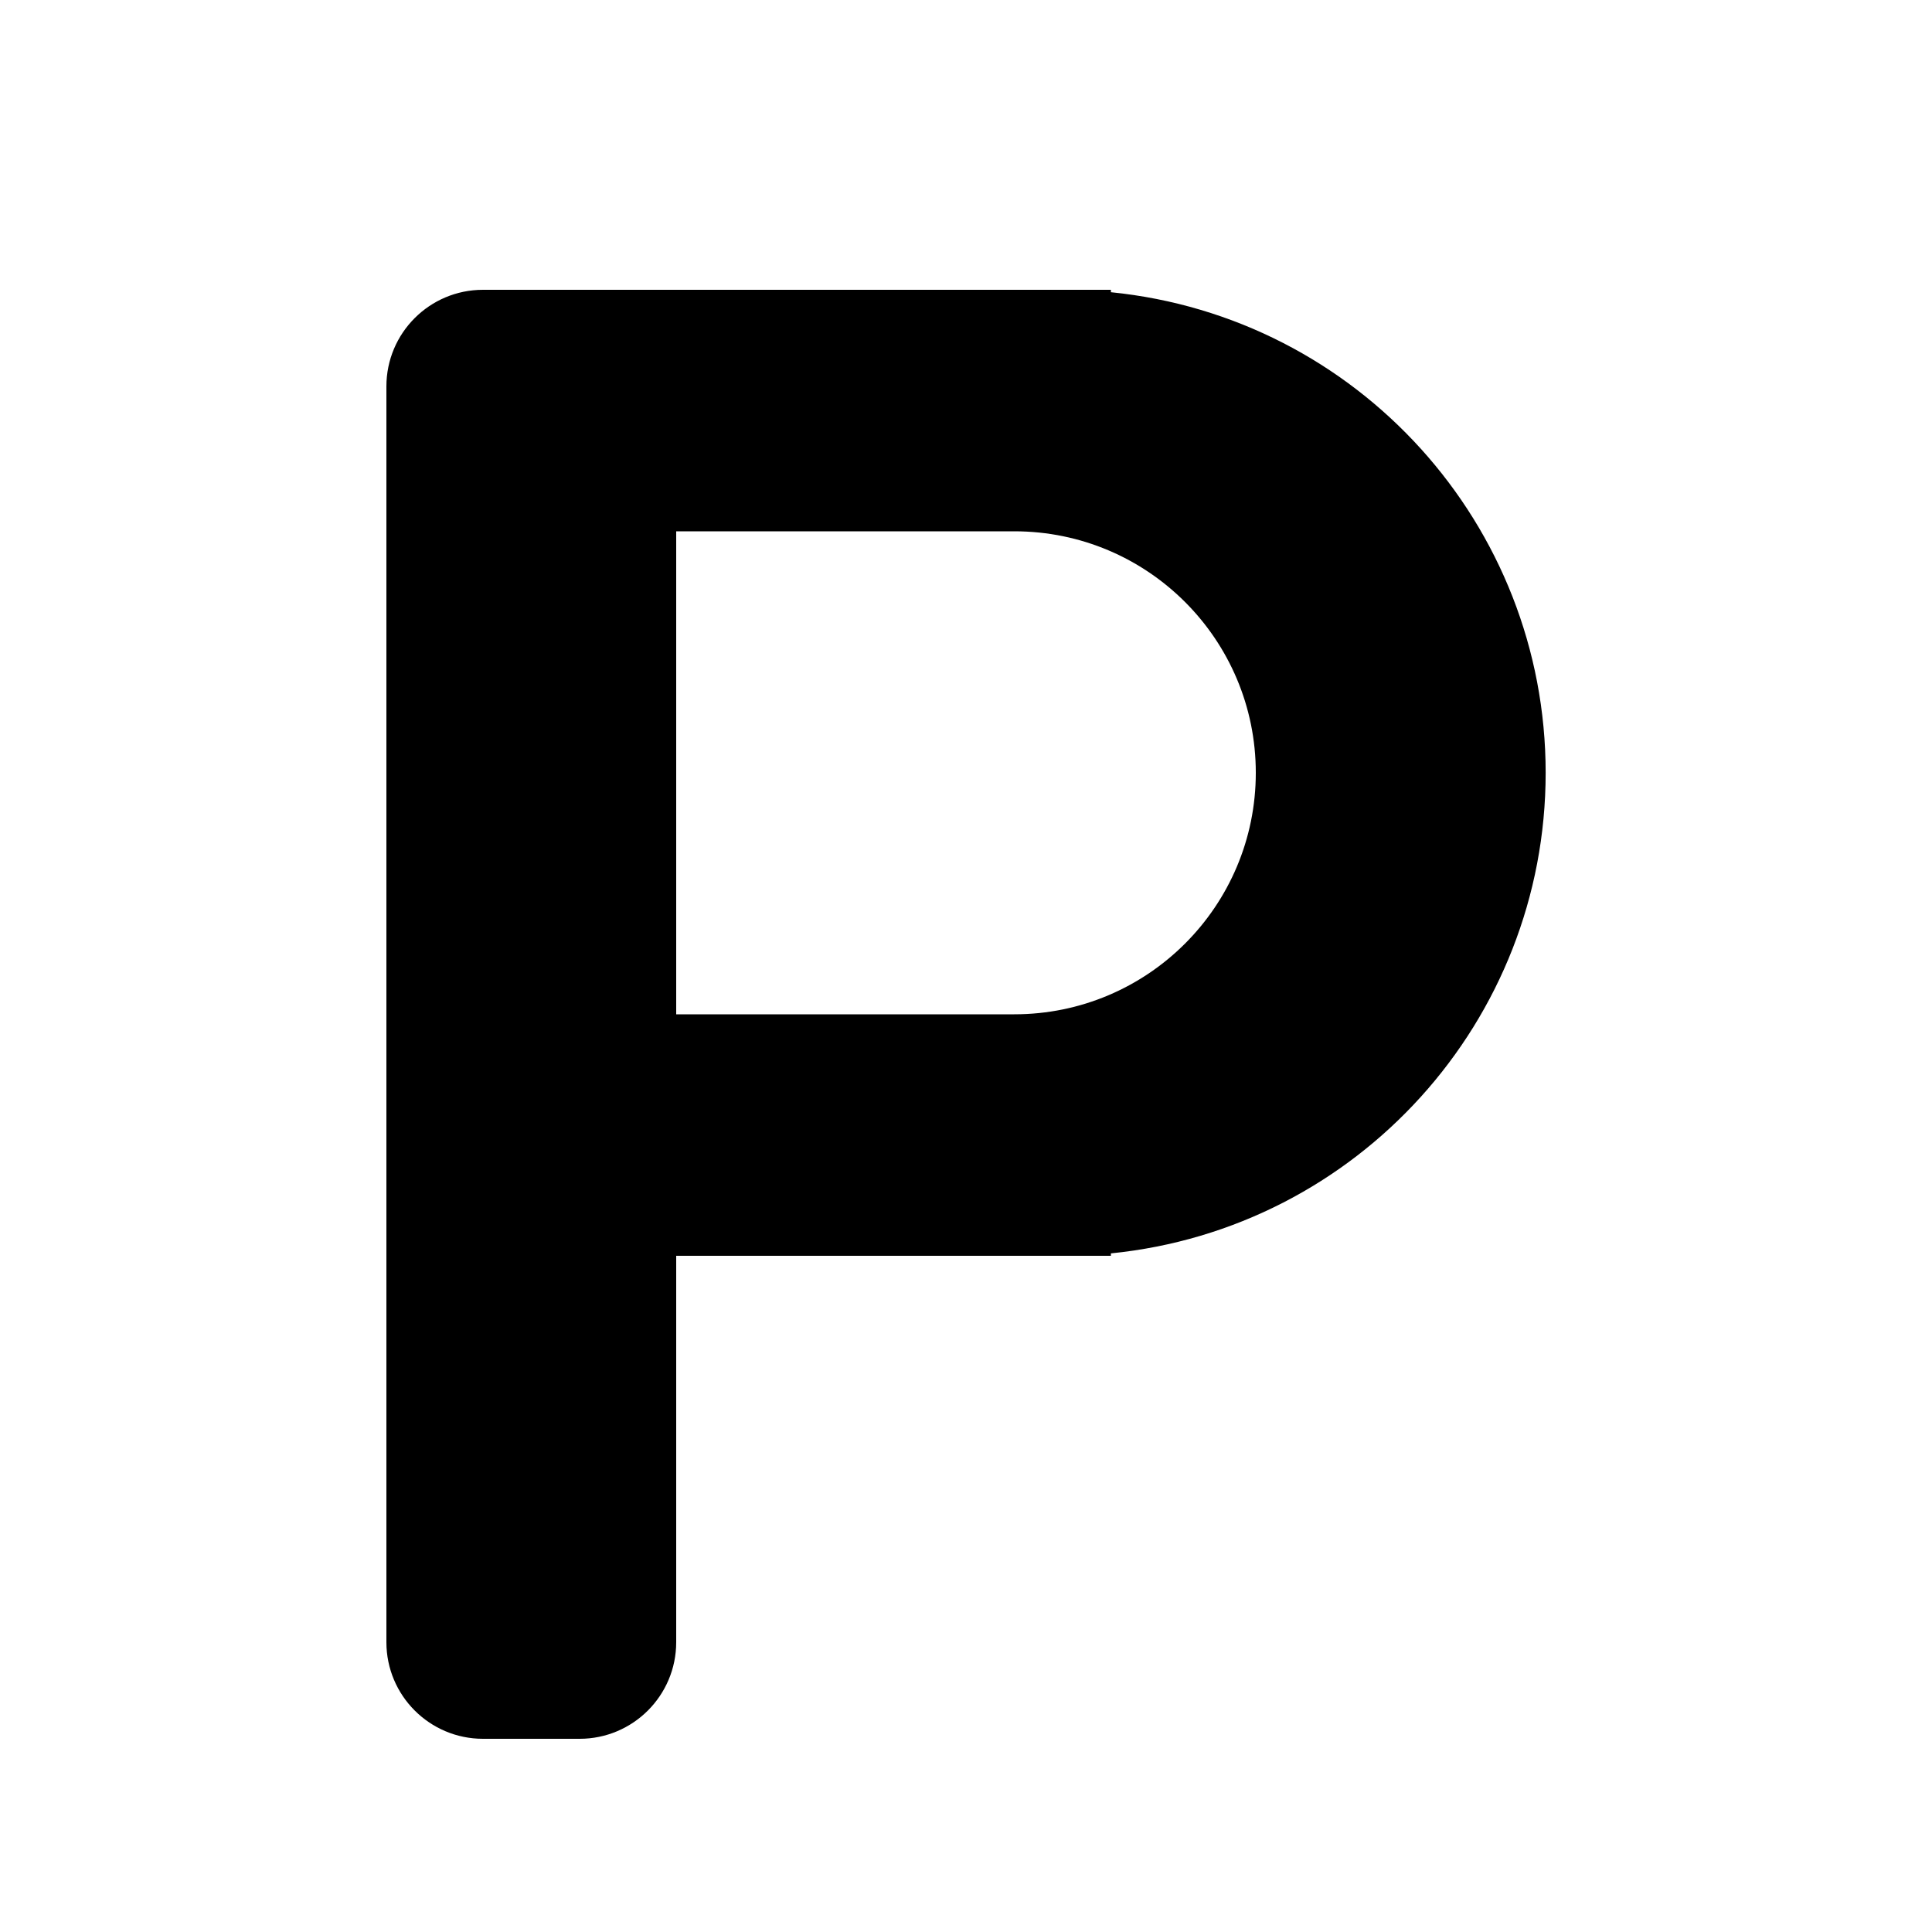
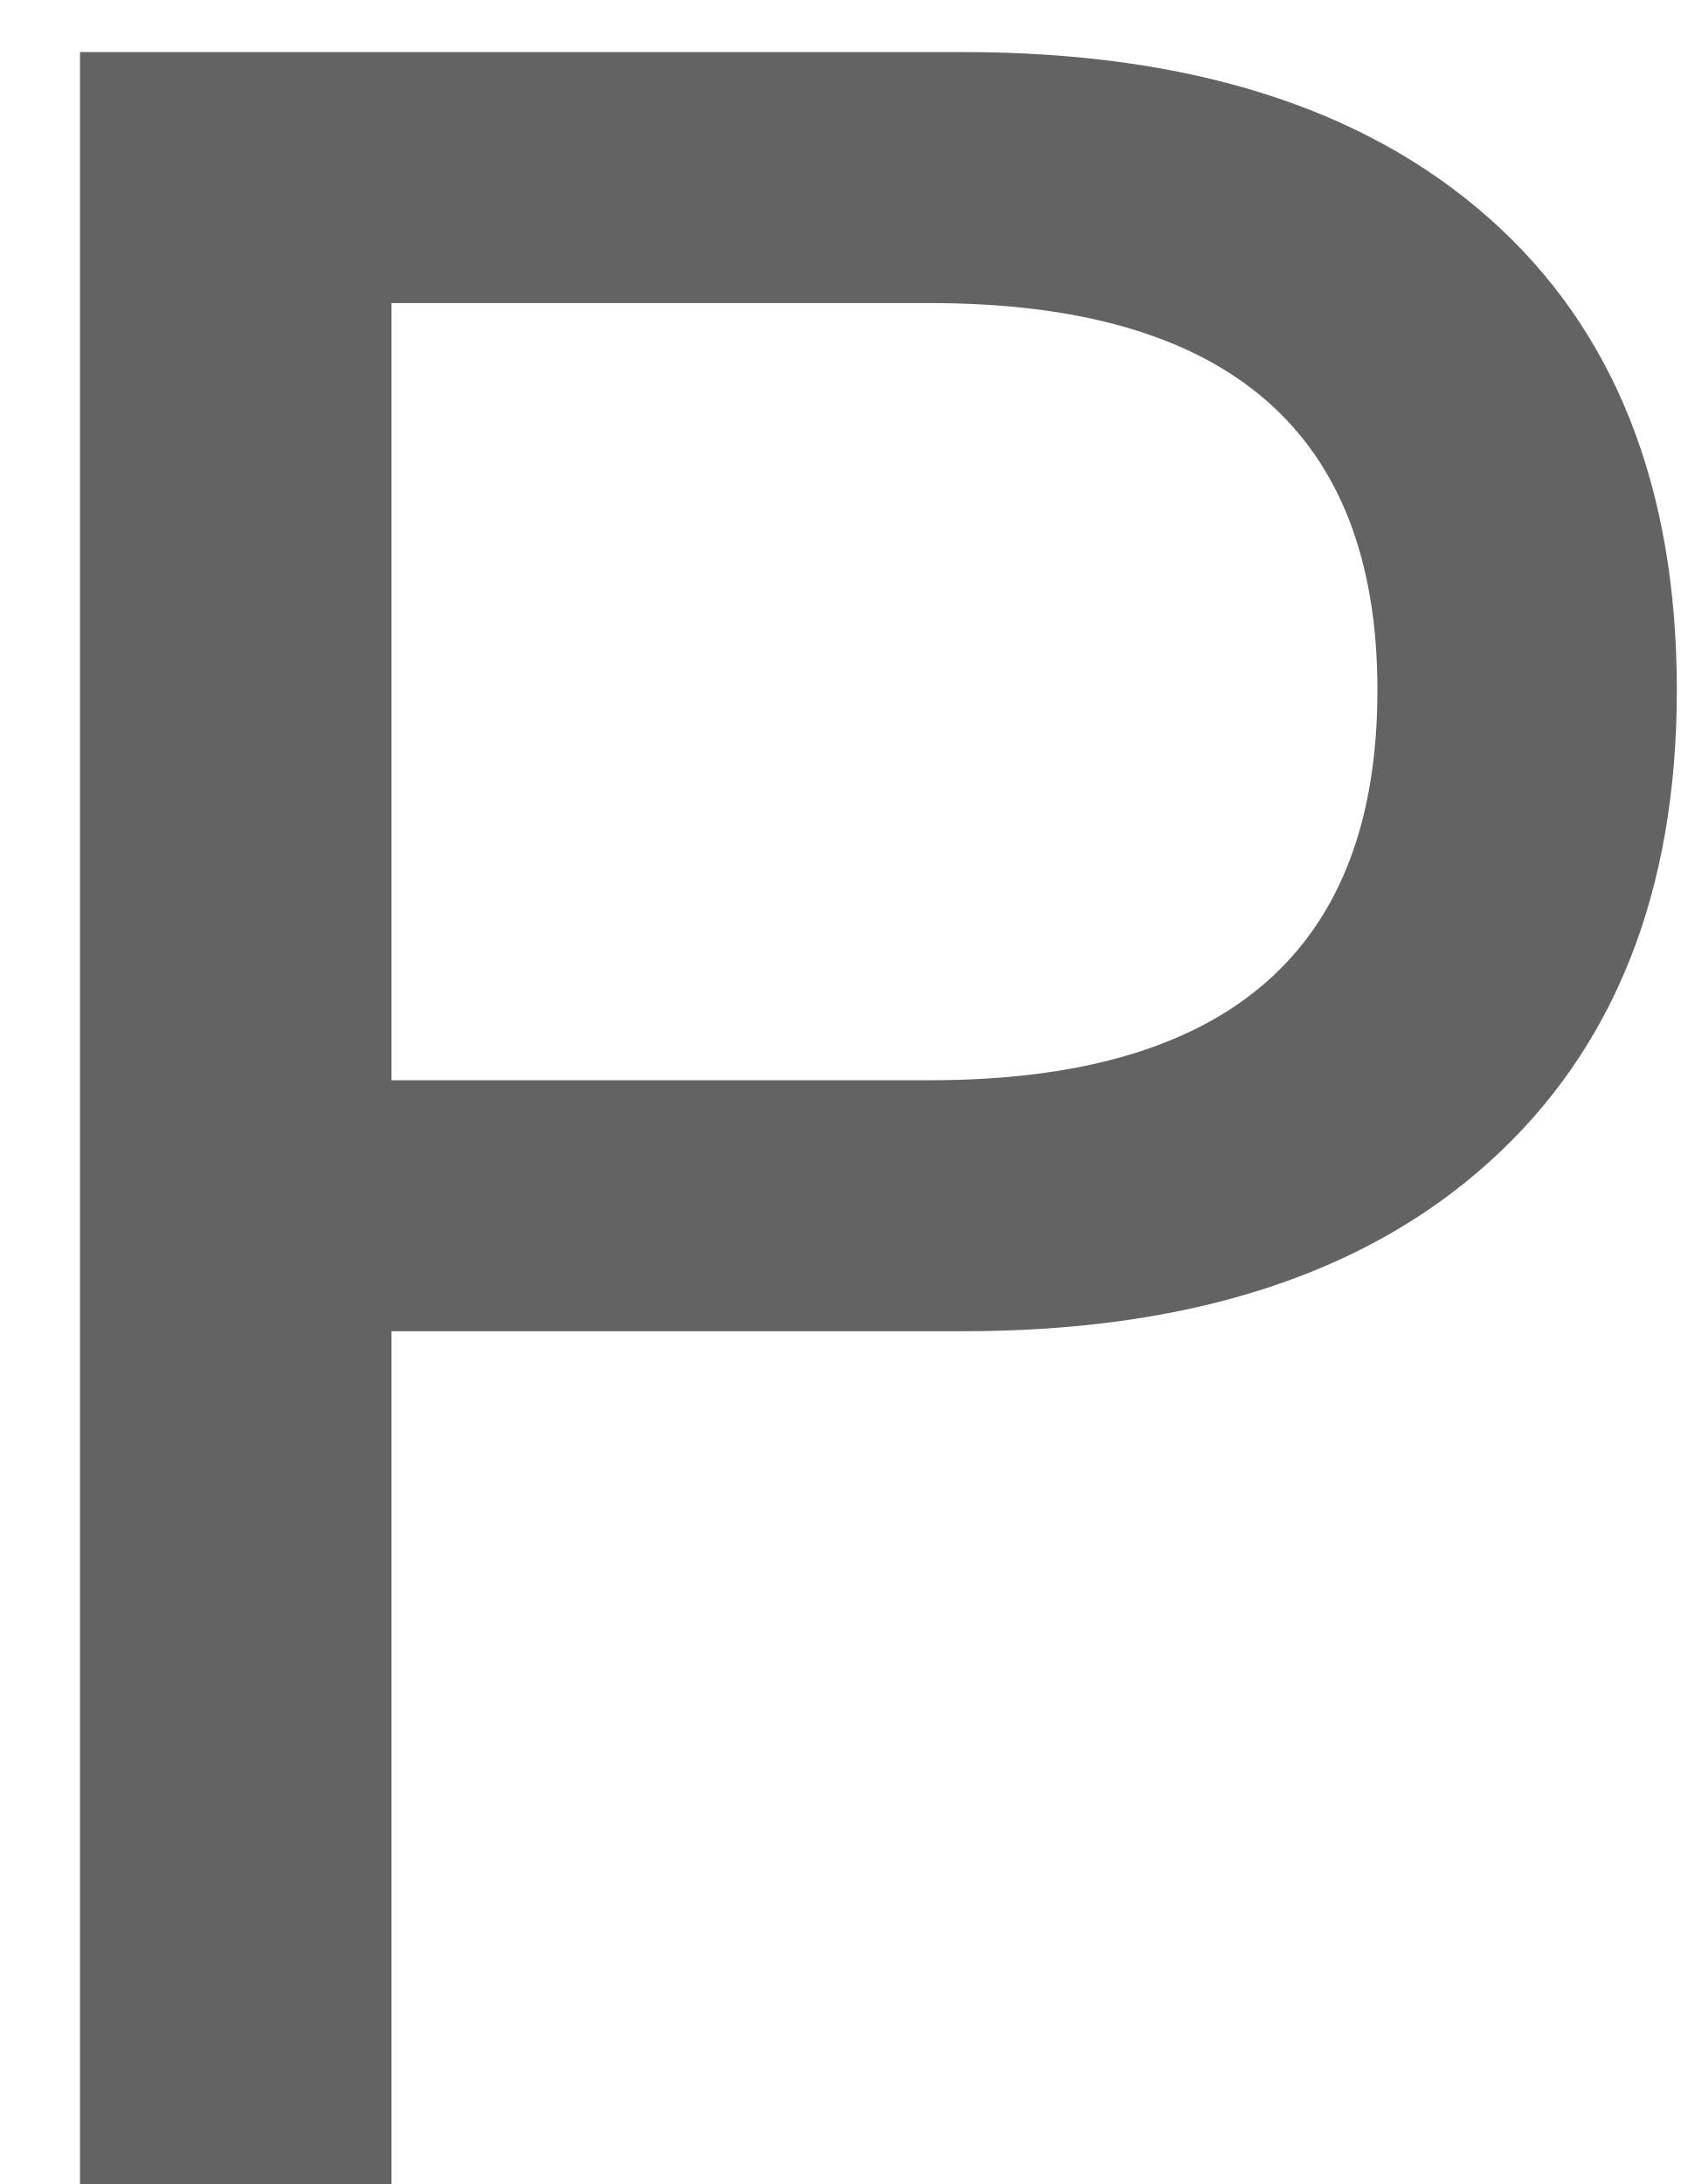
- <svg xmlns="http://www.w3.org/2000/svg" viewBox="0 0 20 20">
-   <path d="M10.5 5.5H7v5h3.5a2.5 2.5 0 1 0 0-5zM5 3h6.5v.025a5 5 0 0 1 0 9.95V13H7v4a1 1 0 0 1-1 1H5a1 1 0 0 1-1-1V4a1 1 0 0 1 1-1z" />
+ <svg xmlns="http://www.w3.org/2000/svg" width="10" height="13" viewBox="0 0 10 13" fill="none">
+   <path d="M0.476 0.31H5.732C7.076 0.31 8.12 0.64 8.864 1.3C9.608 1.96 9.98 2.896 9.98 4.108C9.98 5.308 9.608 6.244 8.864 6.916C8.12 7.588 7.076 7.924 5.732 7.924H2.33V13H0.476V0.31ZM5.534 6.43C7.31 6.43 8.198 5.656 8.198 4.108C8.198 2.572 7.31 1.804 5.534 1.804H2.33V6.43H5.534Z" fill="#636363" />
</svg>
